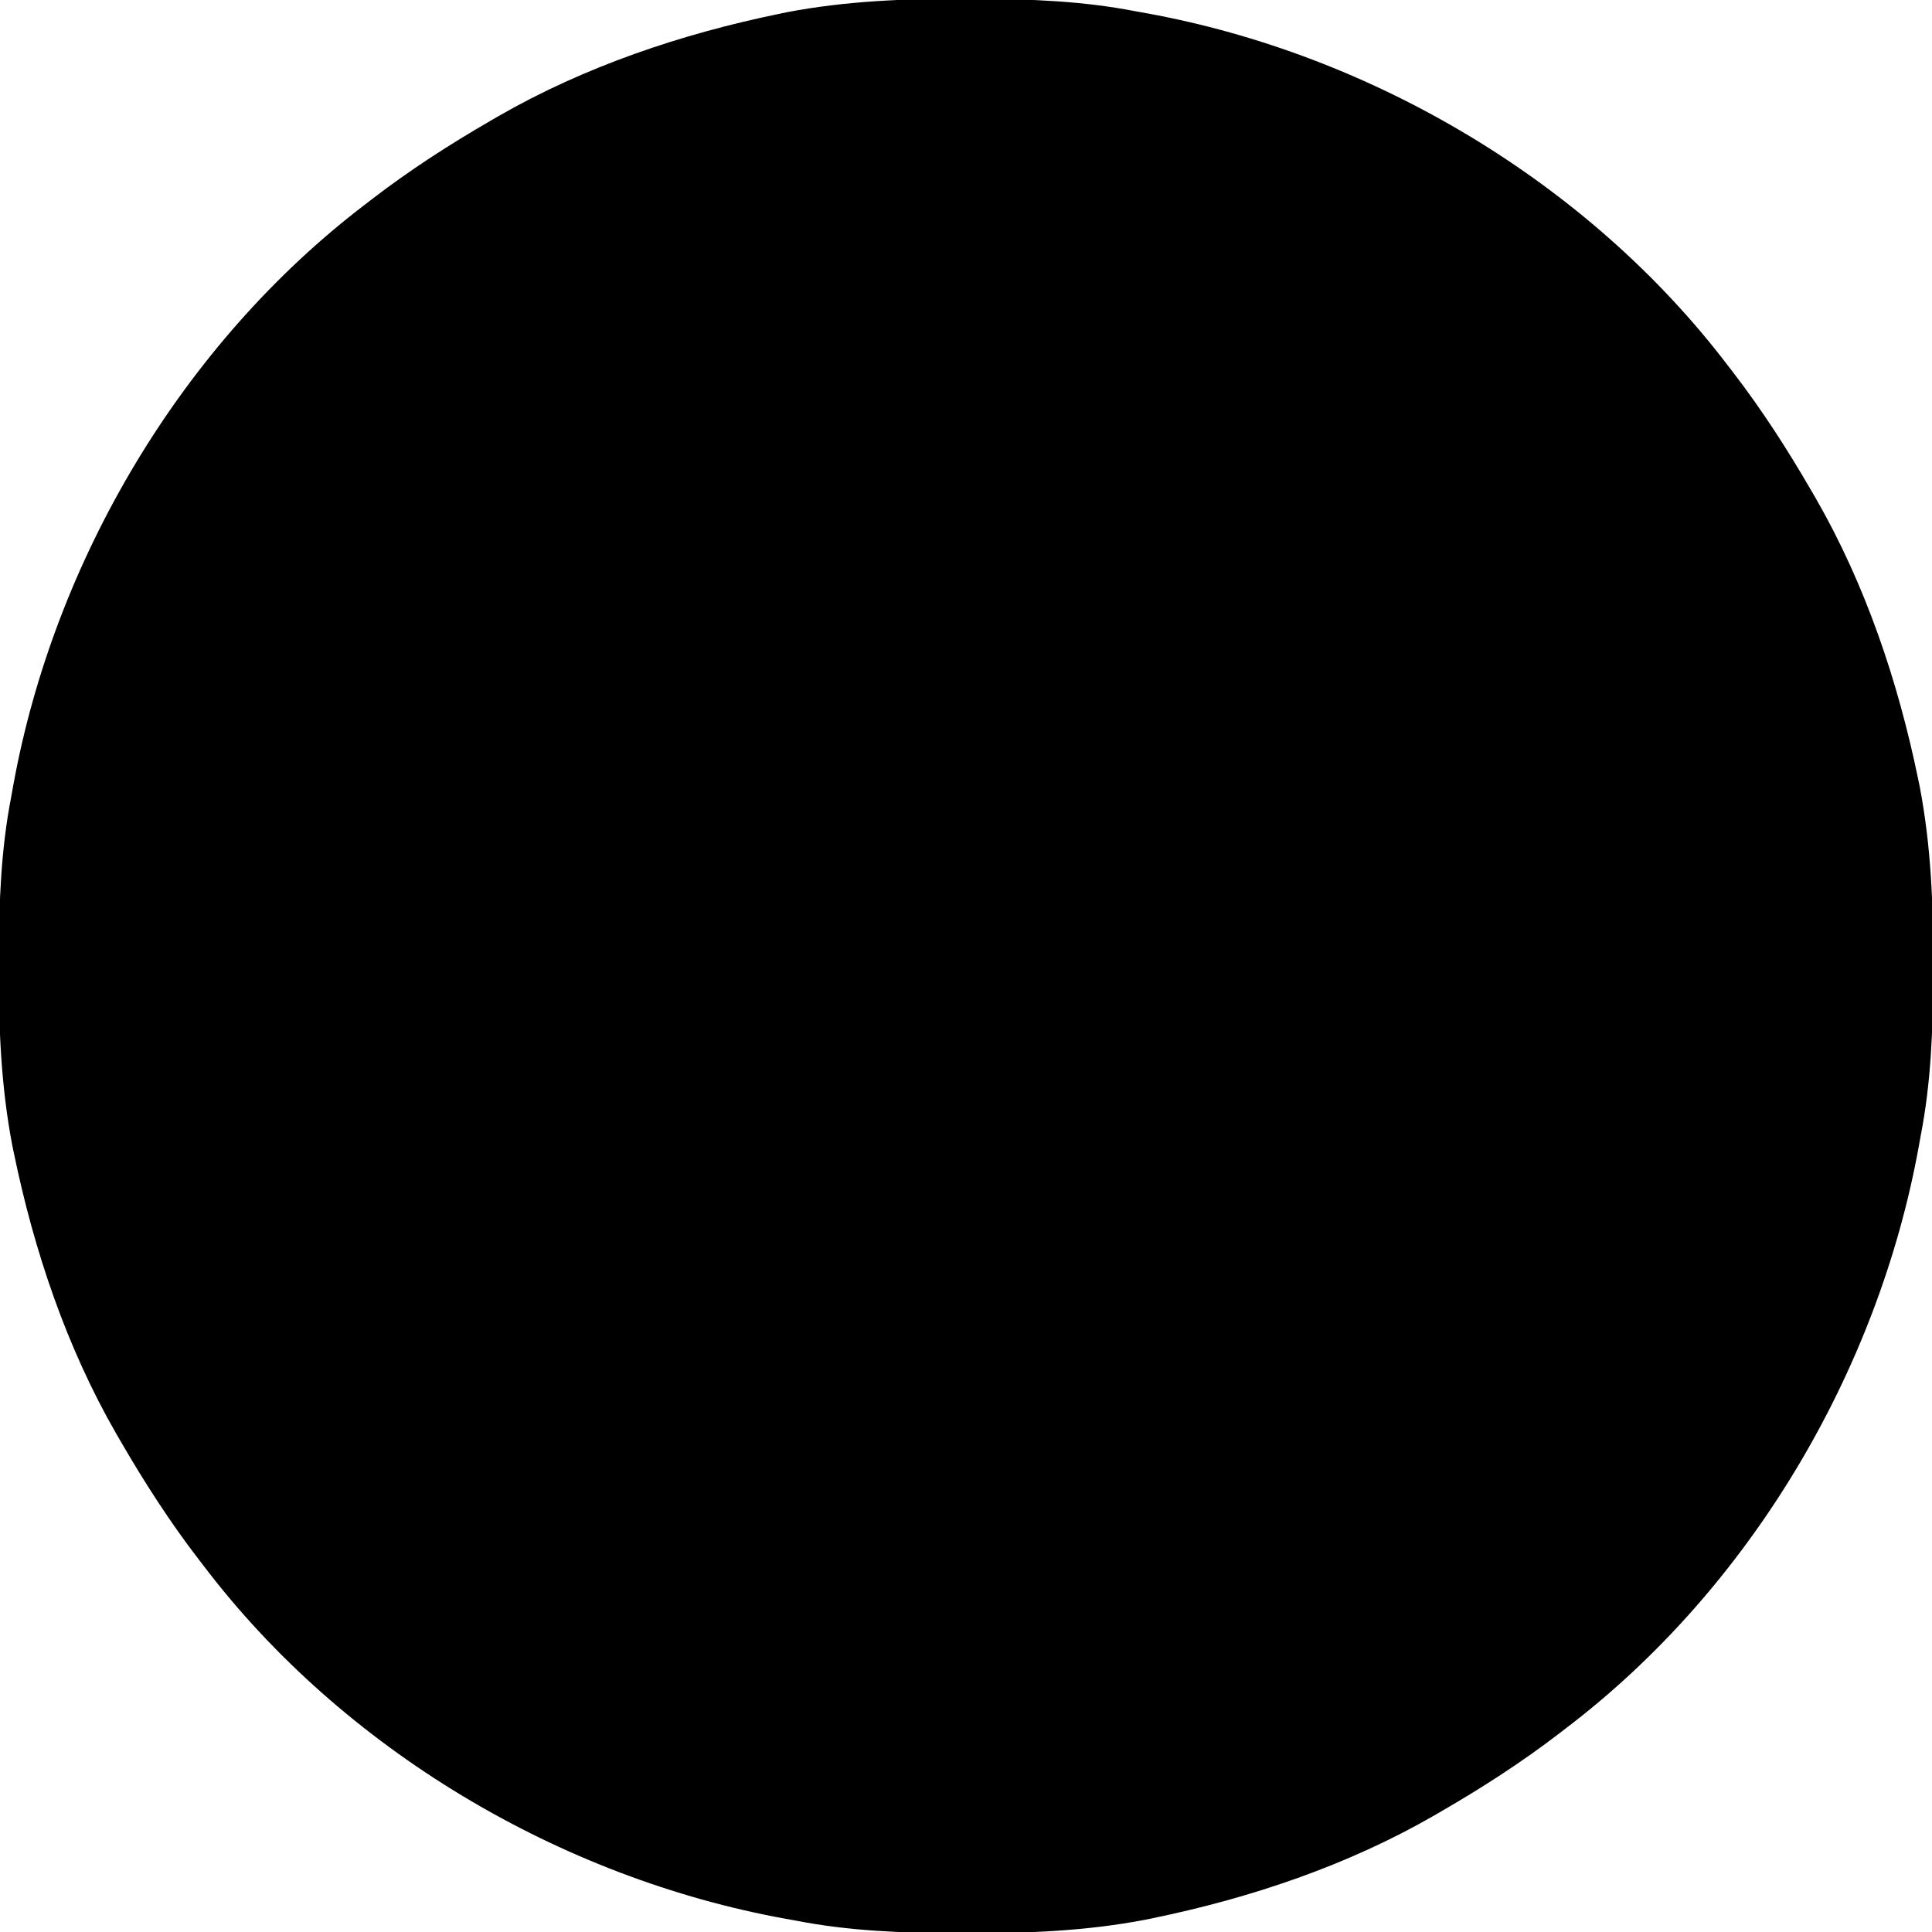
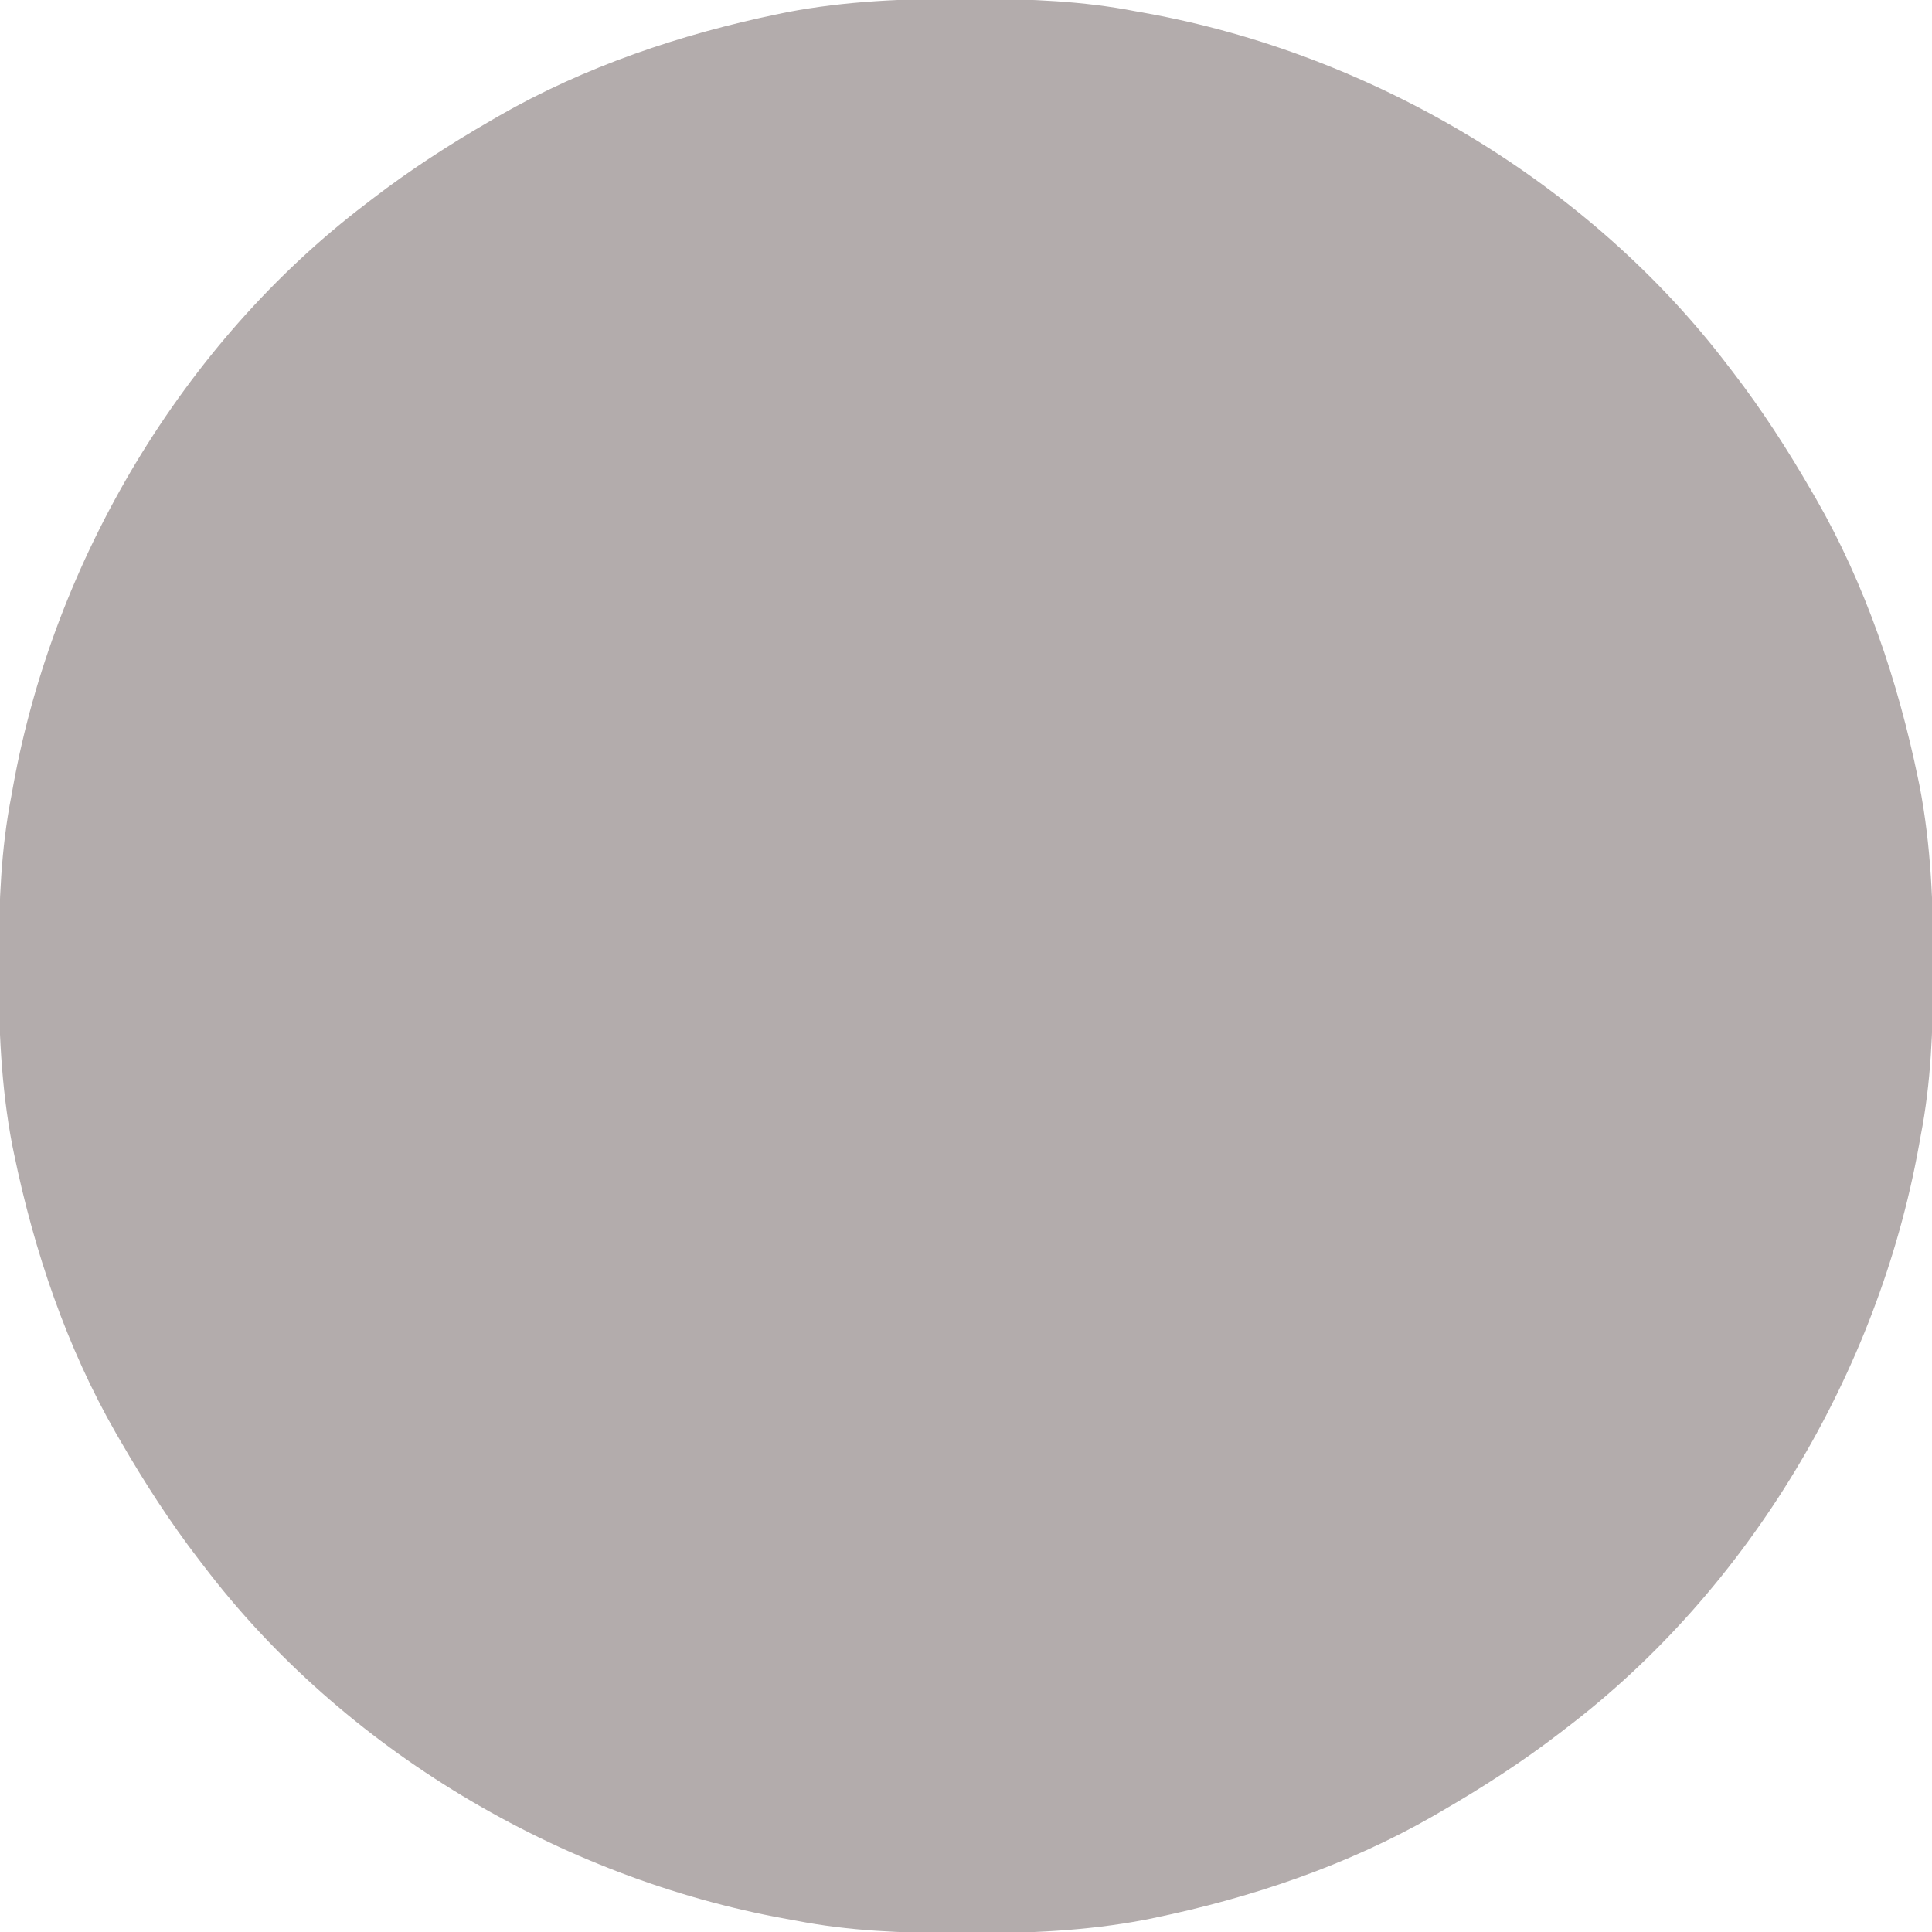
- <svg xmlns="http://www.w3.org/2000/svg" width="512" height="512">
+ <svg xmlns="http://www.w3.org/2000/svg" fill="#b3acac" width="512" height="512">
  <path d="m255.688-.312 2.931.005C272.952-.262 286.898.247 301 3l2.718.488C363.528 14.31 421.042 48.368 458 97l1.263 1.637c7.683 9.995 14.425 20.455 20.737 31.363l1.195 2.052c13.182 22.919 21.788 48.494 27.118 74.323l.446 2.154c2.986 15.642 3.616 31.278 3.553 47.159l-.005 2.931c-.045 14.333-.554 28.279-3.307 42.381l-.488 2.718C497.69 363.528 463.632 421.042 415 458l-1.637 1.263C403.368 466.946 392.908 473.688 382 480l-2.052 1.195c-22.919 13.182-48.494 21.788-74.323 27.118l-2.154.446c-15.642 2.986-31.278 3.616-47.158 3.553l-2.932-.005c-14.333-.045-28.279-.554-42.381-3.307l-2.718-.488C148.472 497.69 90.958 463.632 54 415l-1.263-1.637C45.054 403.368 38.312 392.908 32 382l-1.195-2.052c-13.182-22.919-21.788-48.494-27.117-74.323l-.447-2.154C.255 287.83-.375 272.193-.312 256.313l.005-2.932C-.262 239.048.247 225.102 3 211l.488-2.718C14.31 148.472 48.368 90.958 97 54l1.637-1.263C108.632 45.054 119.092 38.312 130 32l2.052-1.195c22.919-13.182 48.494-21.788 74.323-27.117l2.154-.447C224.17.255 239.807-.375 255.688-.312" />
</svg>
